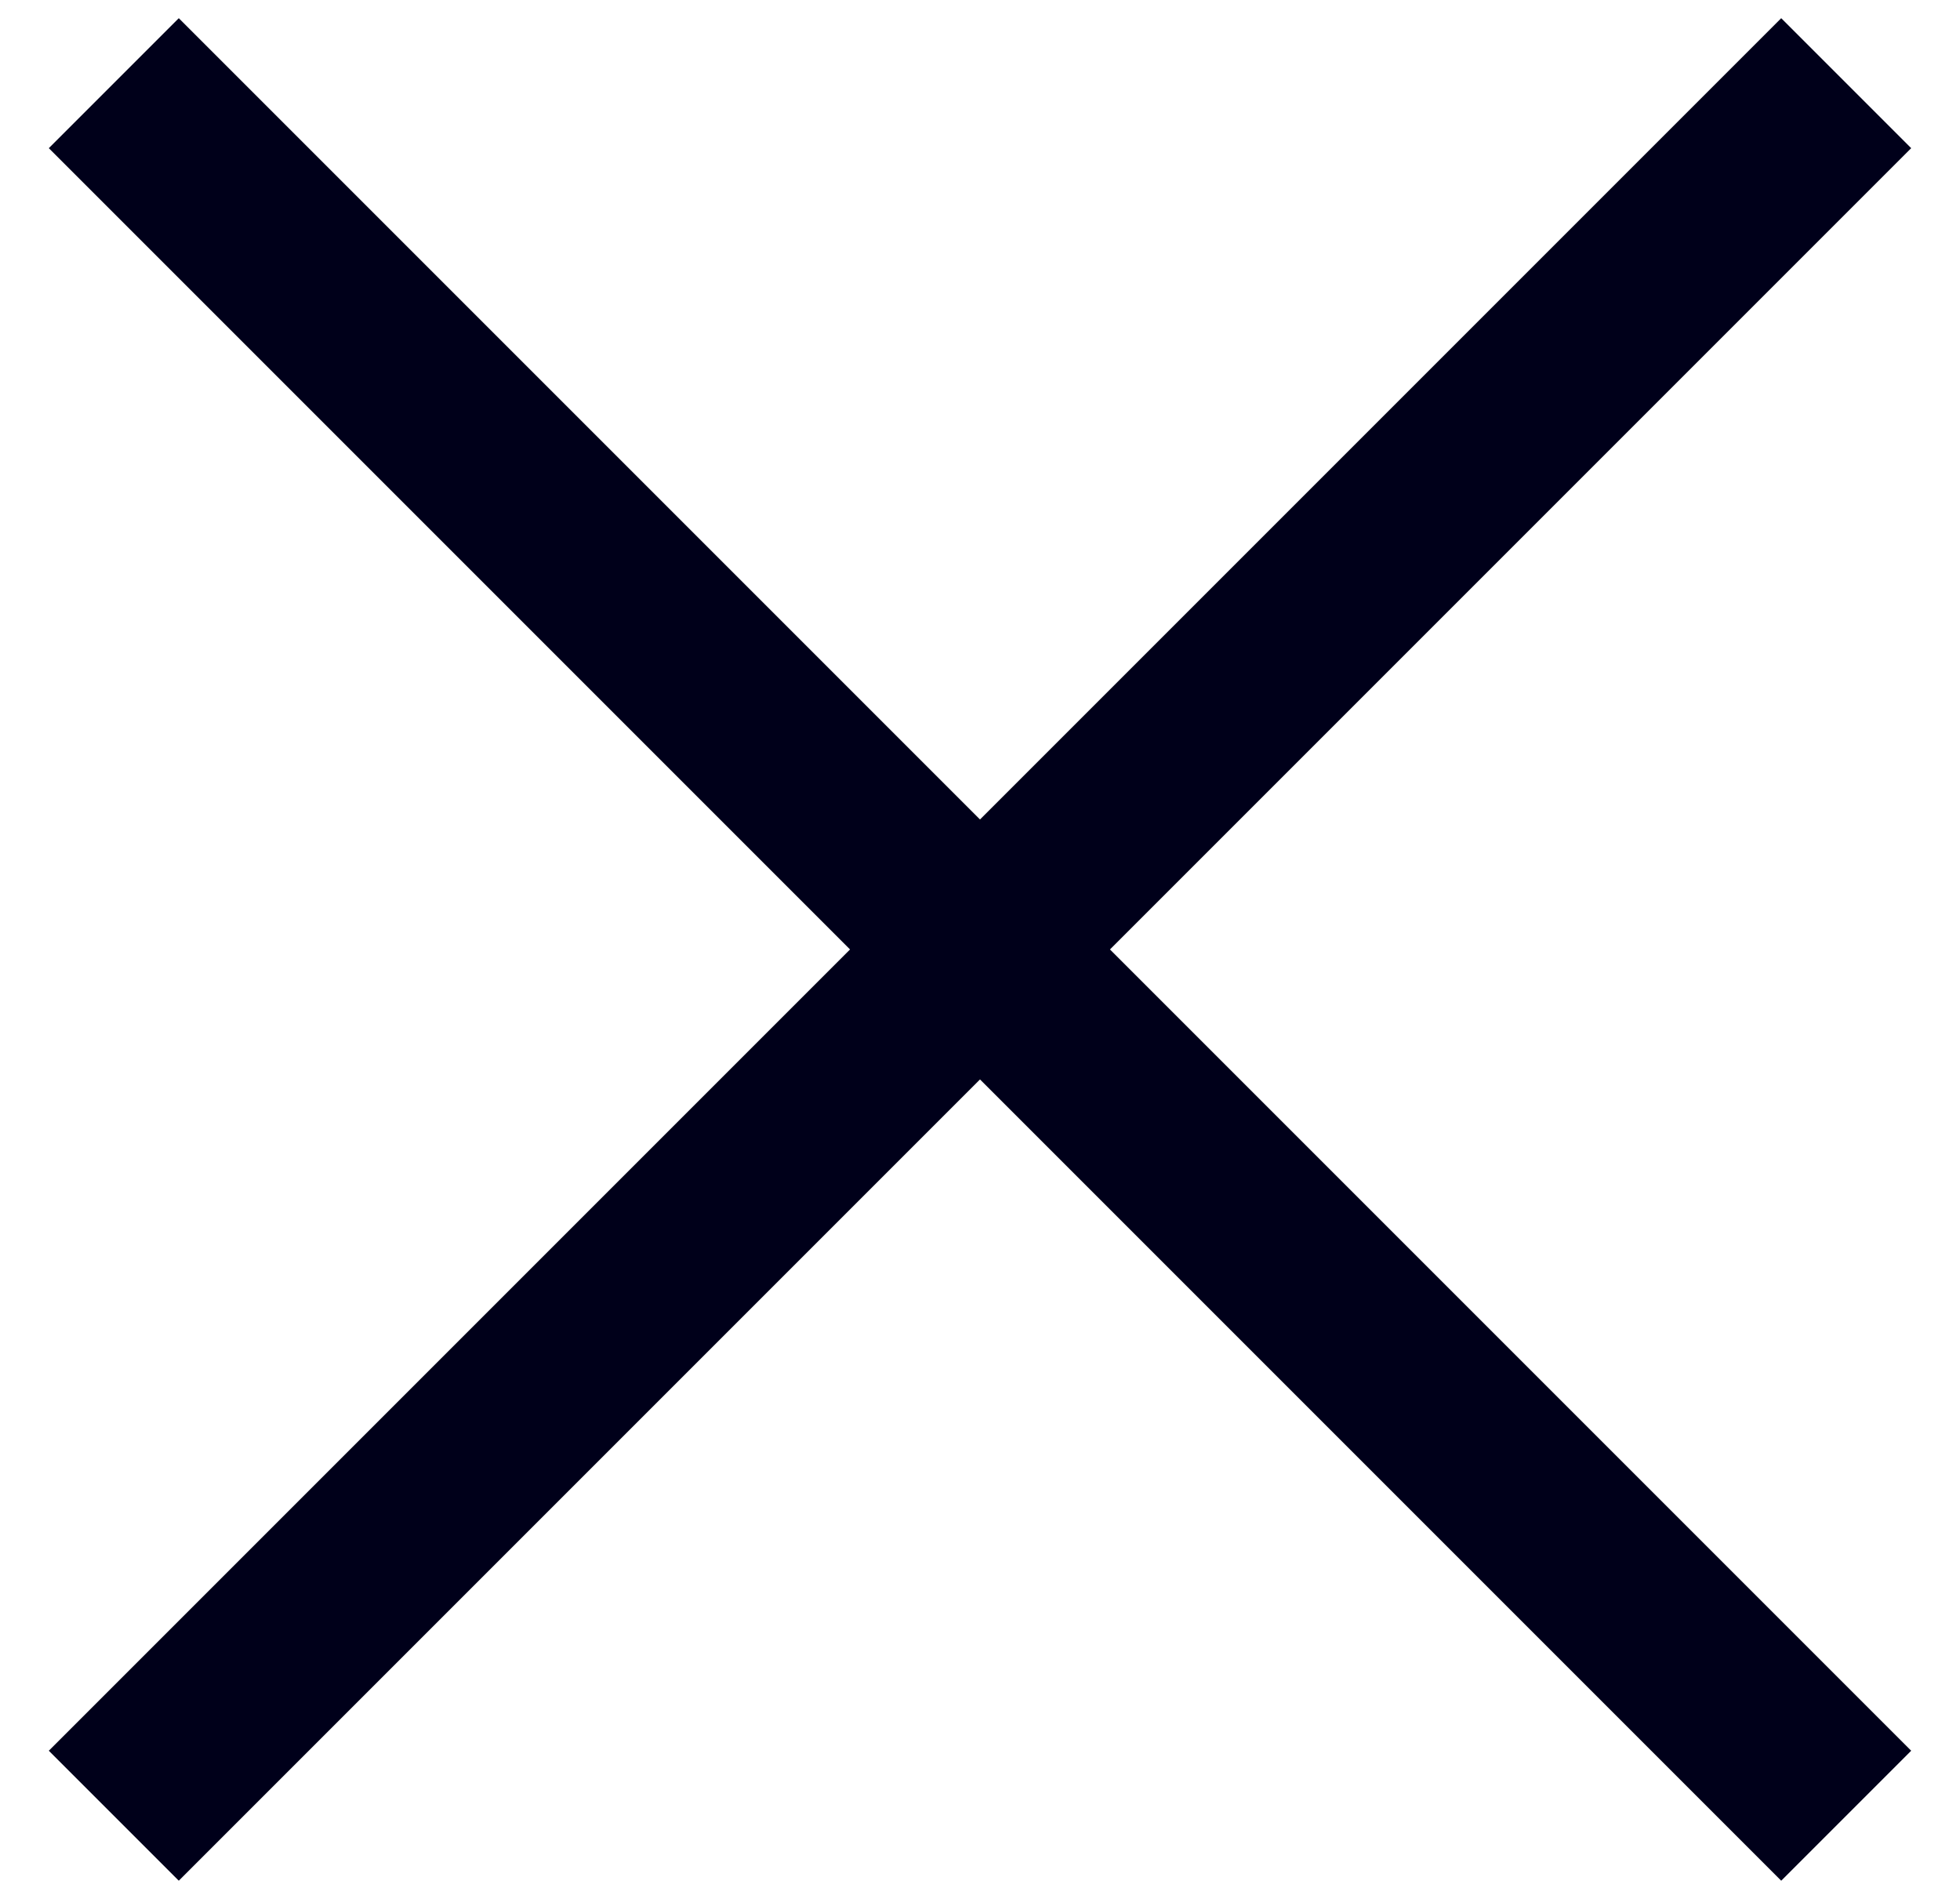
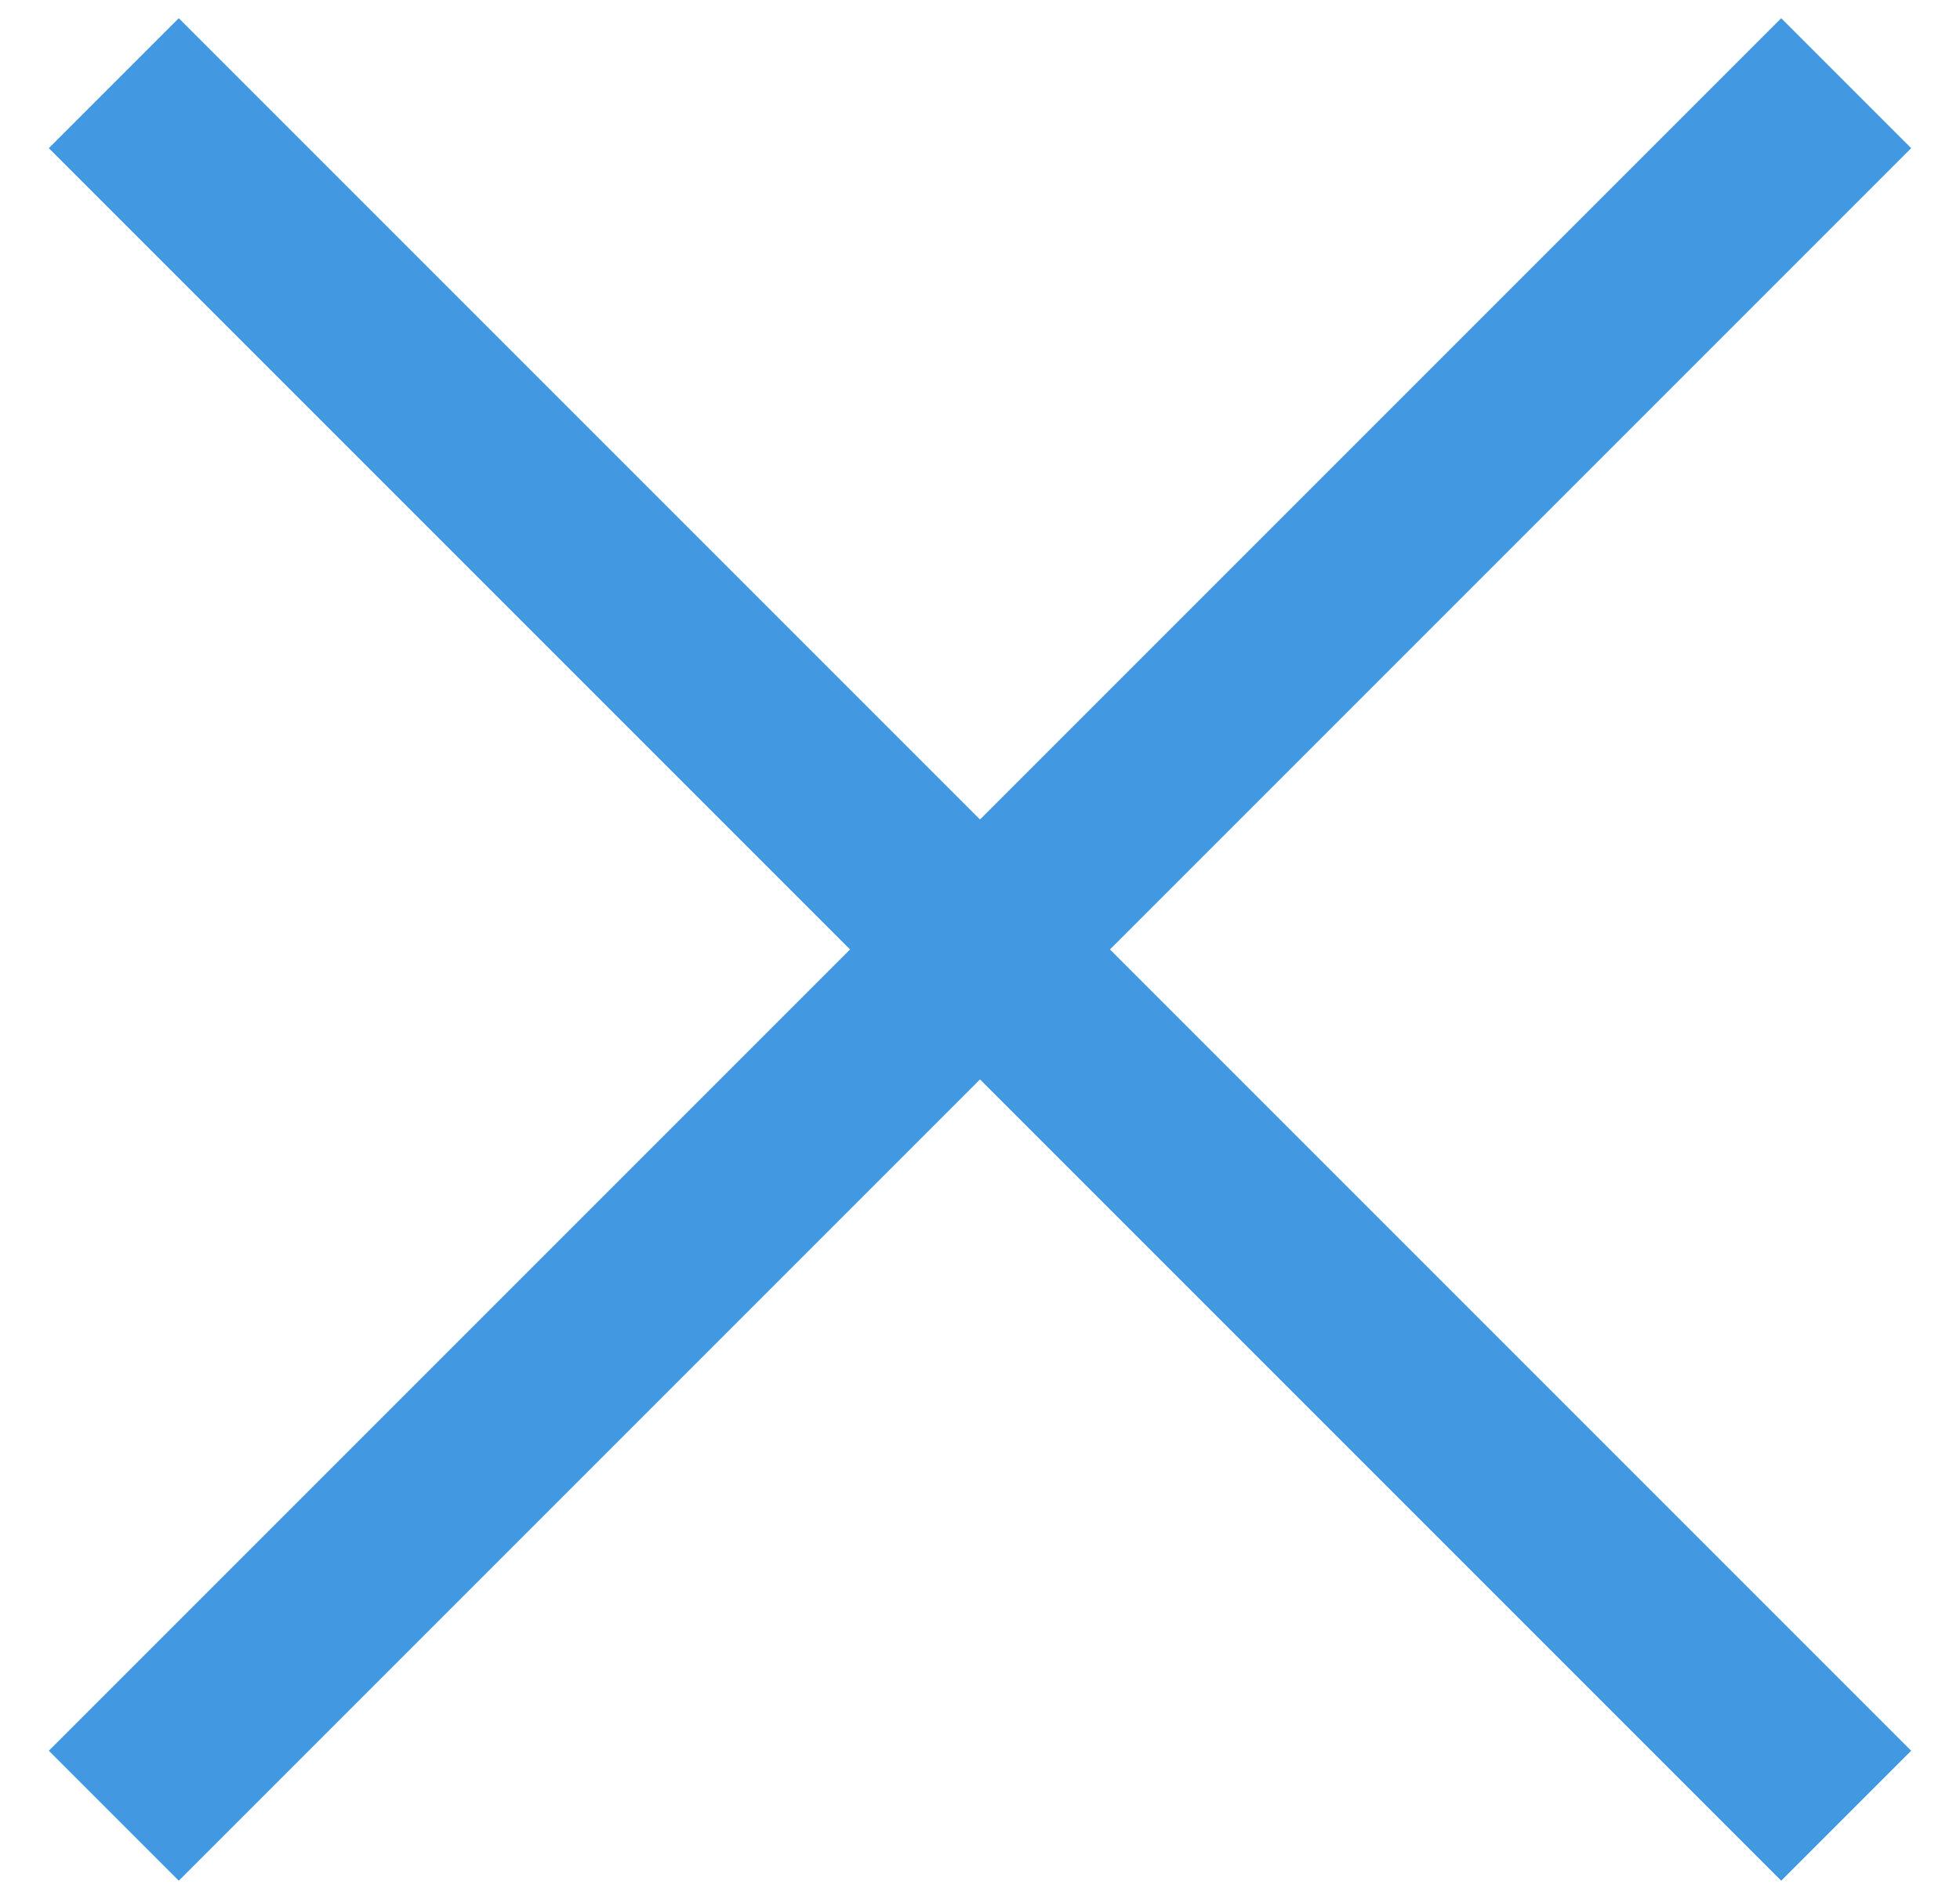
<svg xmlns="http://www.w3.org/2000/svg" width="32" height="31">
-   <g fill="#00001A" fill-rule="evenodd">
+   <g fill="#4299e1" fill-rule="evenodd">
    <path d="m2.919.297 28.284 28.284-2.122 2.122L.797 2.419z" />
    <path d="M.797 28.581 29.081.297l2.122 2.122L2.919 30.703z" />
  </g>
</svg>
